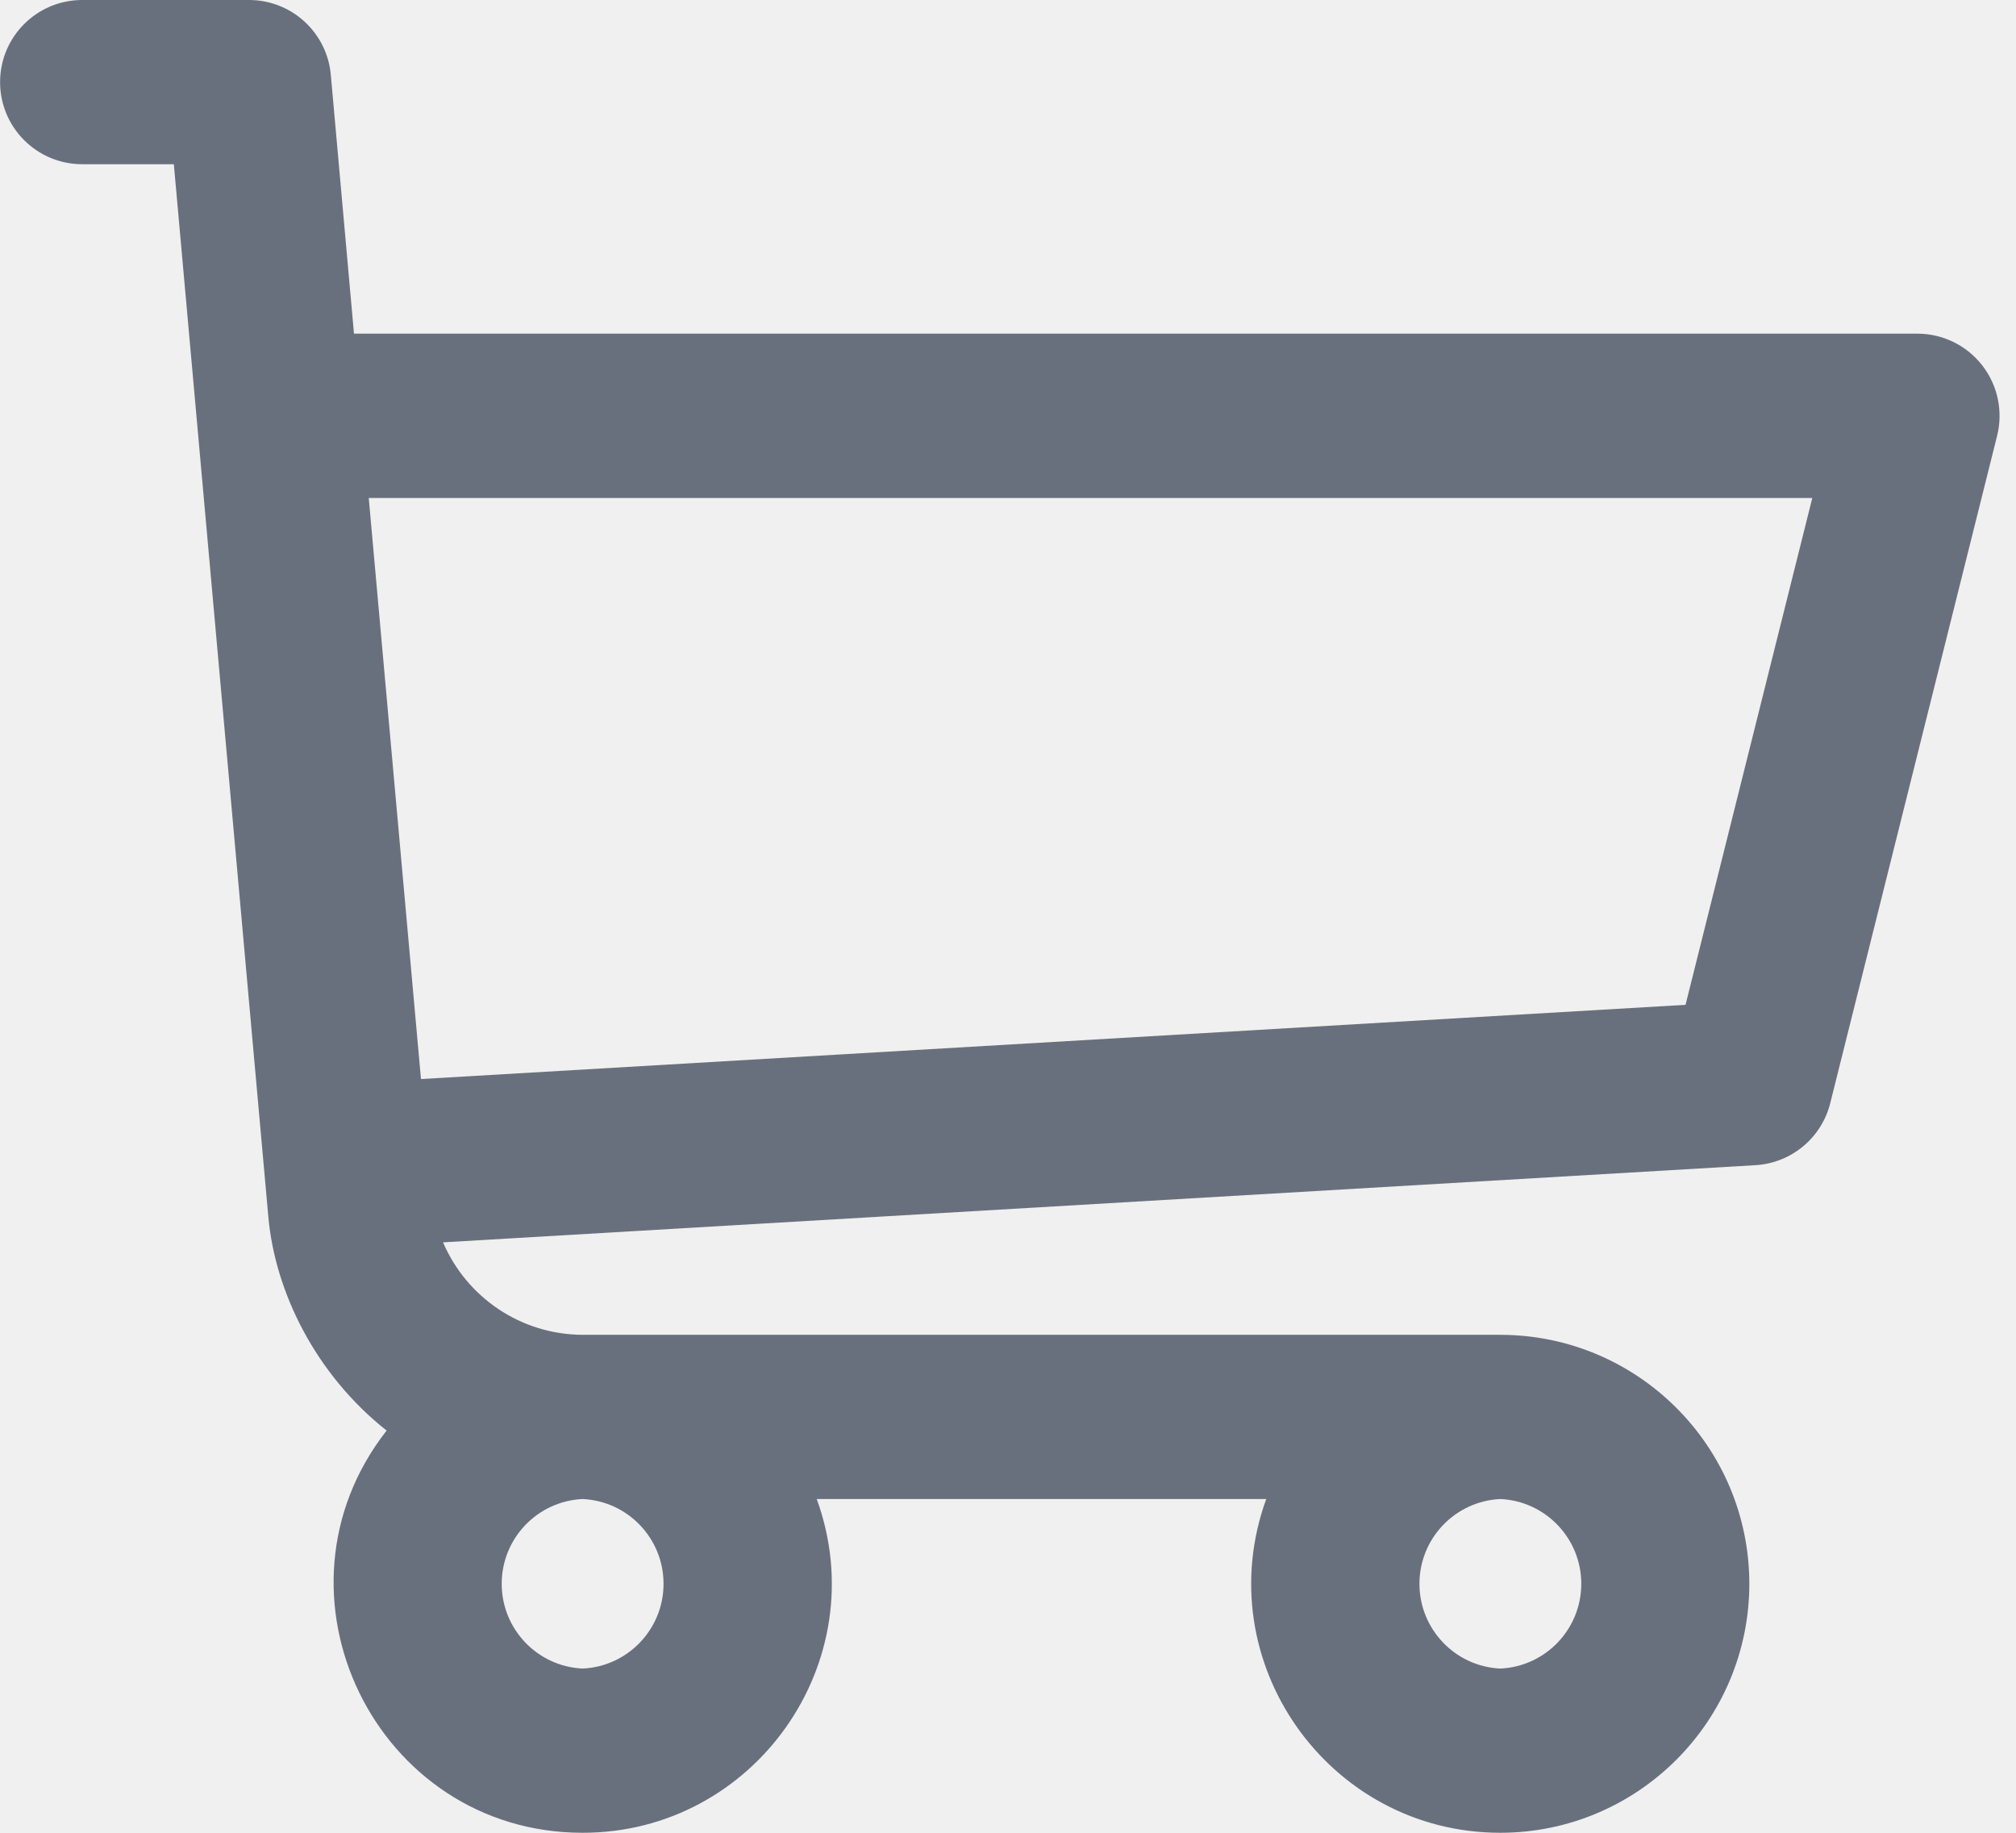
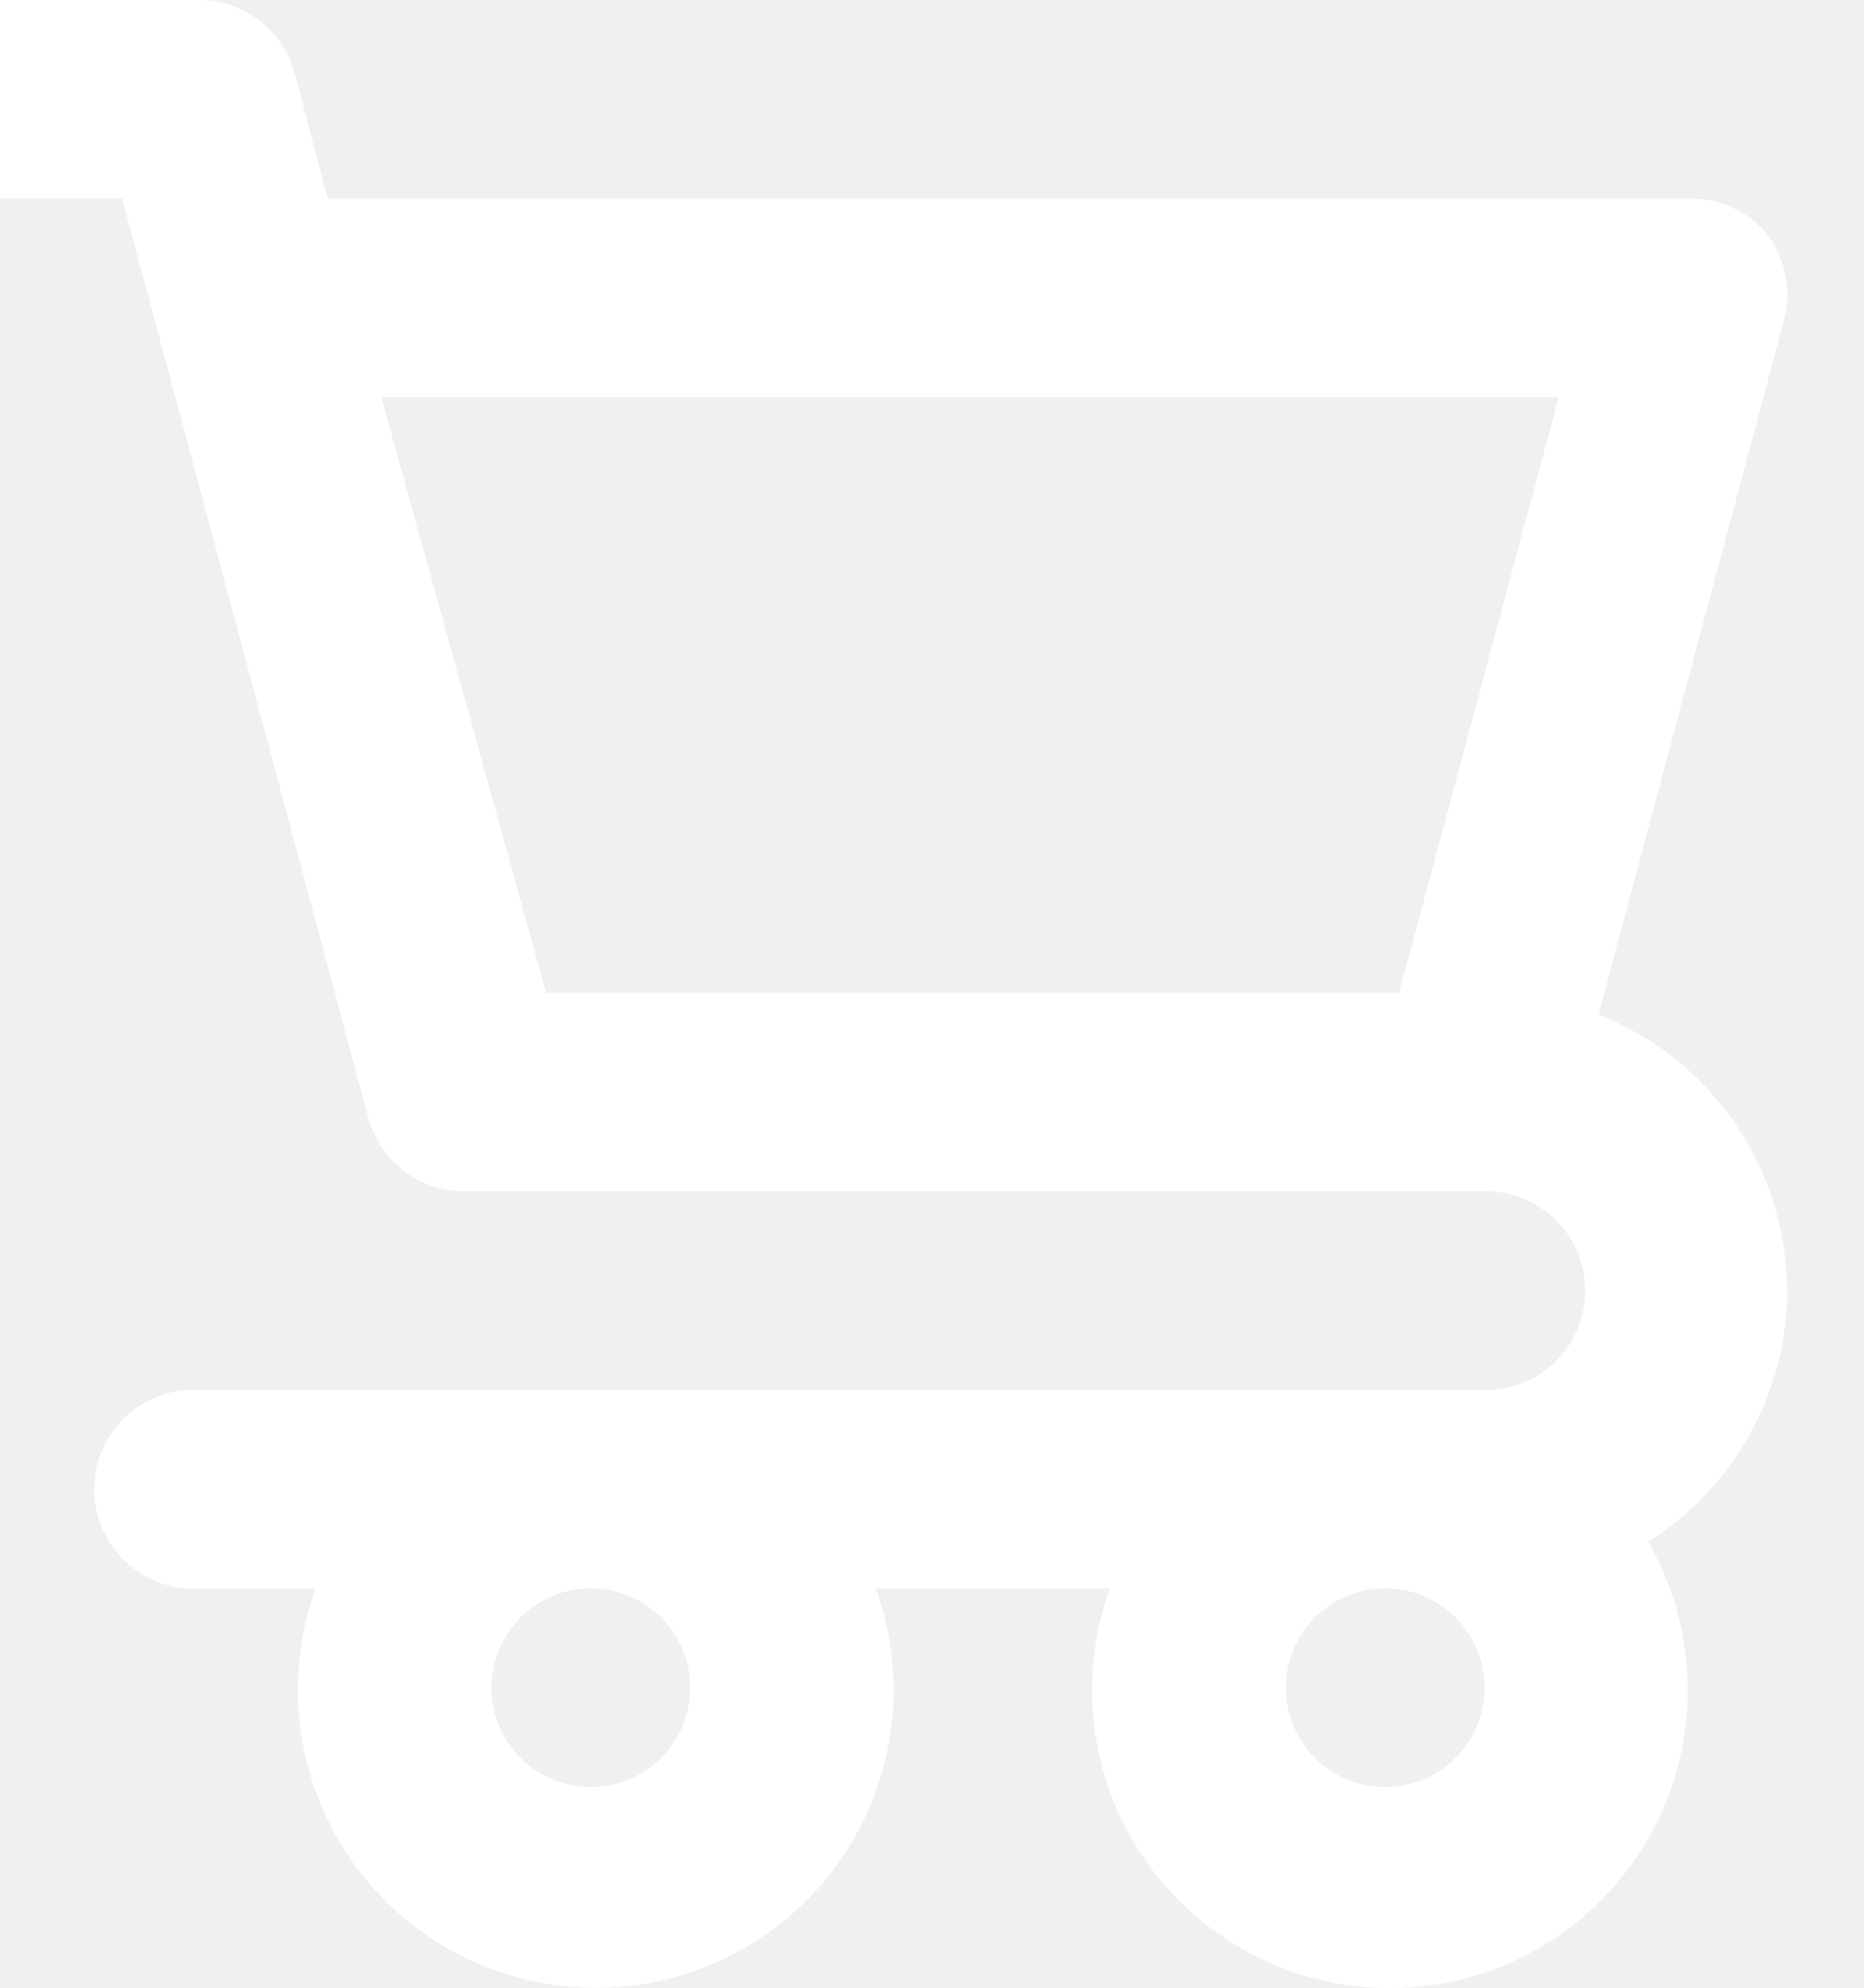
- <svg xmlns="http://www.w3.org/2000/svg" width="22" height="20">
-   <path d="M20.925 3.641H3.863L3.61.816A.896.896 0 0 0 2.717 0H.897a.896.896 0 1 0 0 1.792h1l1.031 11.483c.073.828.52 1.726 1.291 2.336C2.83 17.385 4.099 20 6.359 20c1.875 0 3.197-1.87 2.554-3.642h4.905c-.642 1.77.677 3.642 2.555 3.642a2.72 2.72 0 0 0 2.717-2.717 2.72 2.72 0 0 0-2.717-2.717H6.365c-.681 0-1.274-.41-1.53-1.009l14.321-.842a.896.896 0 0 0 .817-.677l1.821-7.283a.897.897 0 0 0-.87-1.114ZM6.358 18.208a.926.926 0 0 1 0-1.85.926.926 0 0 1 0 1.85Zm10.015 0a.926.926 0 0 1 0-1.85.926.926 0 0 1 0 1.85Zm2.021-7.243-13.8.81-.57-6.341h15.753l-1.383 5.53Z" fill="#69707D" fill-rule="nonzero" />
+ <svg xmlns="http://www.w3.org/2000/svg" width="15" height="16">
+   <path d="M14.383 10.388a2.397 2.397 0 0 0-1.518-2.222l1.494-5.593a.8.8 0 0 0-.144-.695.8.8 0 0 0-.631-.28H2.637L2.373.591A.8.8 0 0 0 1.598 0H0v1.598h.983l1.982 7.4a.8.8 0 0 0 .799.59h8.222a.8.8 0 0 1 0 1.599H1.598a.8.8 0 1 0 0 1.598h.943a2.397 2.397 0 1 0 4.507 0h1.885a2.397 2.397 0 1 0 4.331-.376 2.397 2.397 0 0 0 1.12-2.021ZM11.26 7.99H4.395L3.068 3.196h9.477L11.26 7.991Zm-6.465 6.392a.8.8 0 1 1 0-1.598.8.8 0 0 1 0 1.598Zm6.393 0a.8.8 0 1 1 0-1.598.8.8 0 0 1 0 1.598Z" fill="#FFF" />
</svg>
